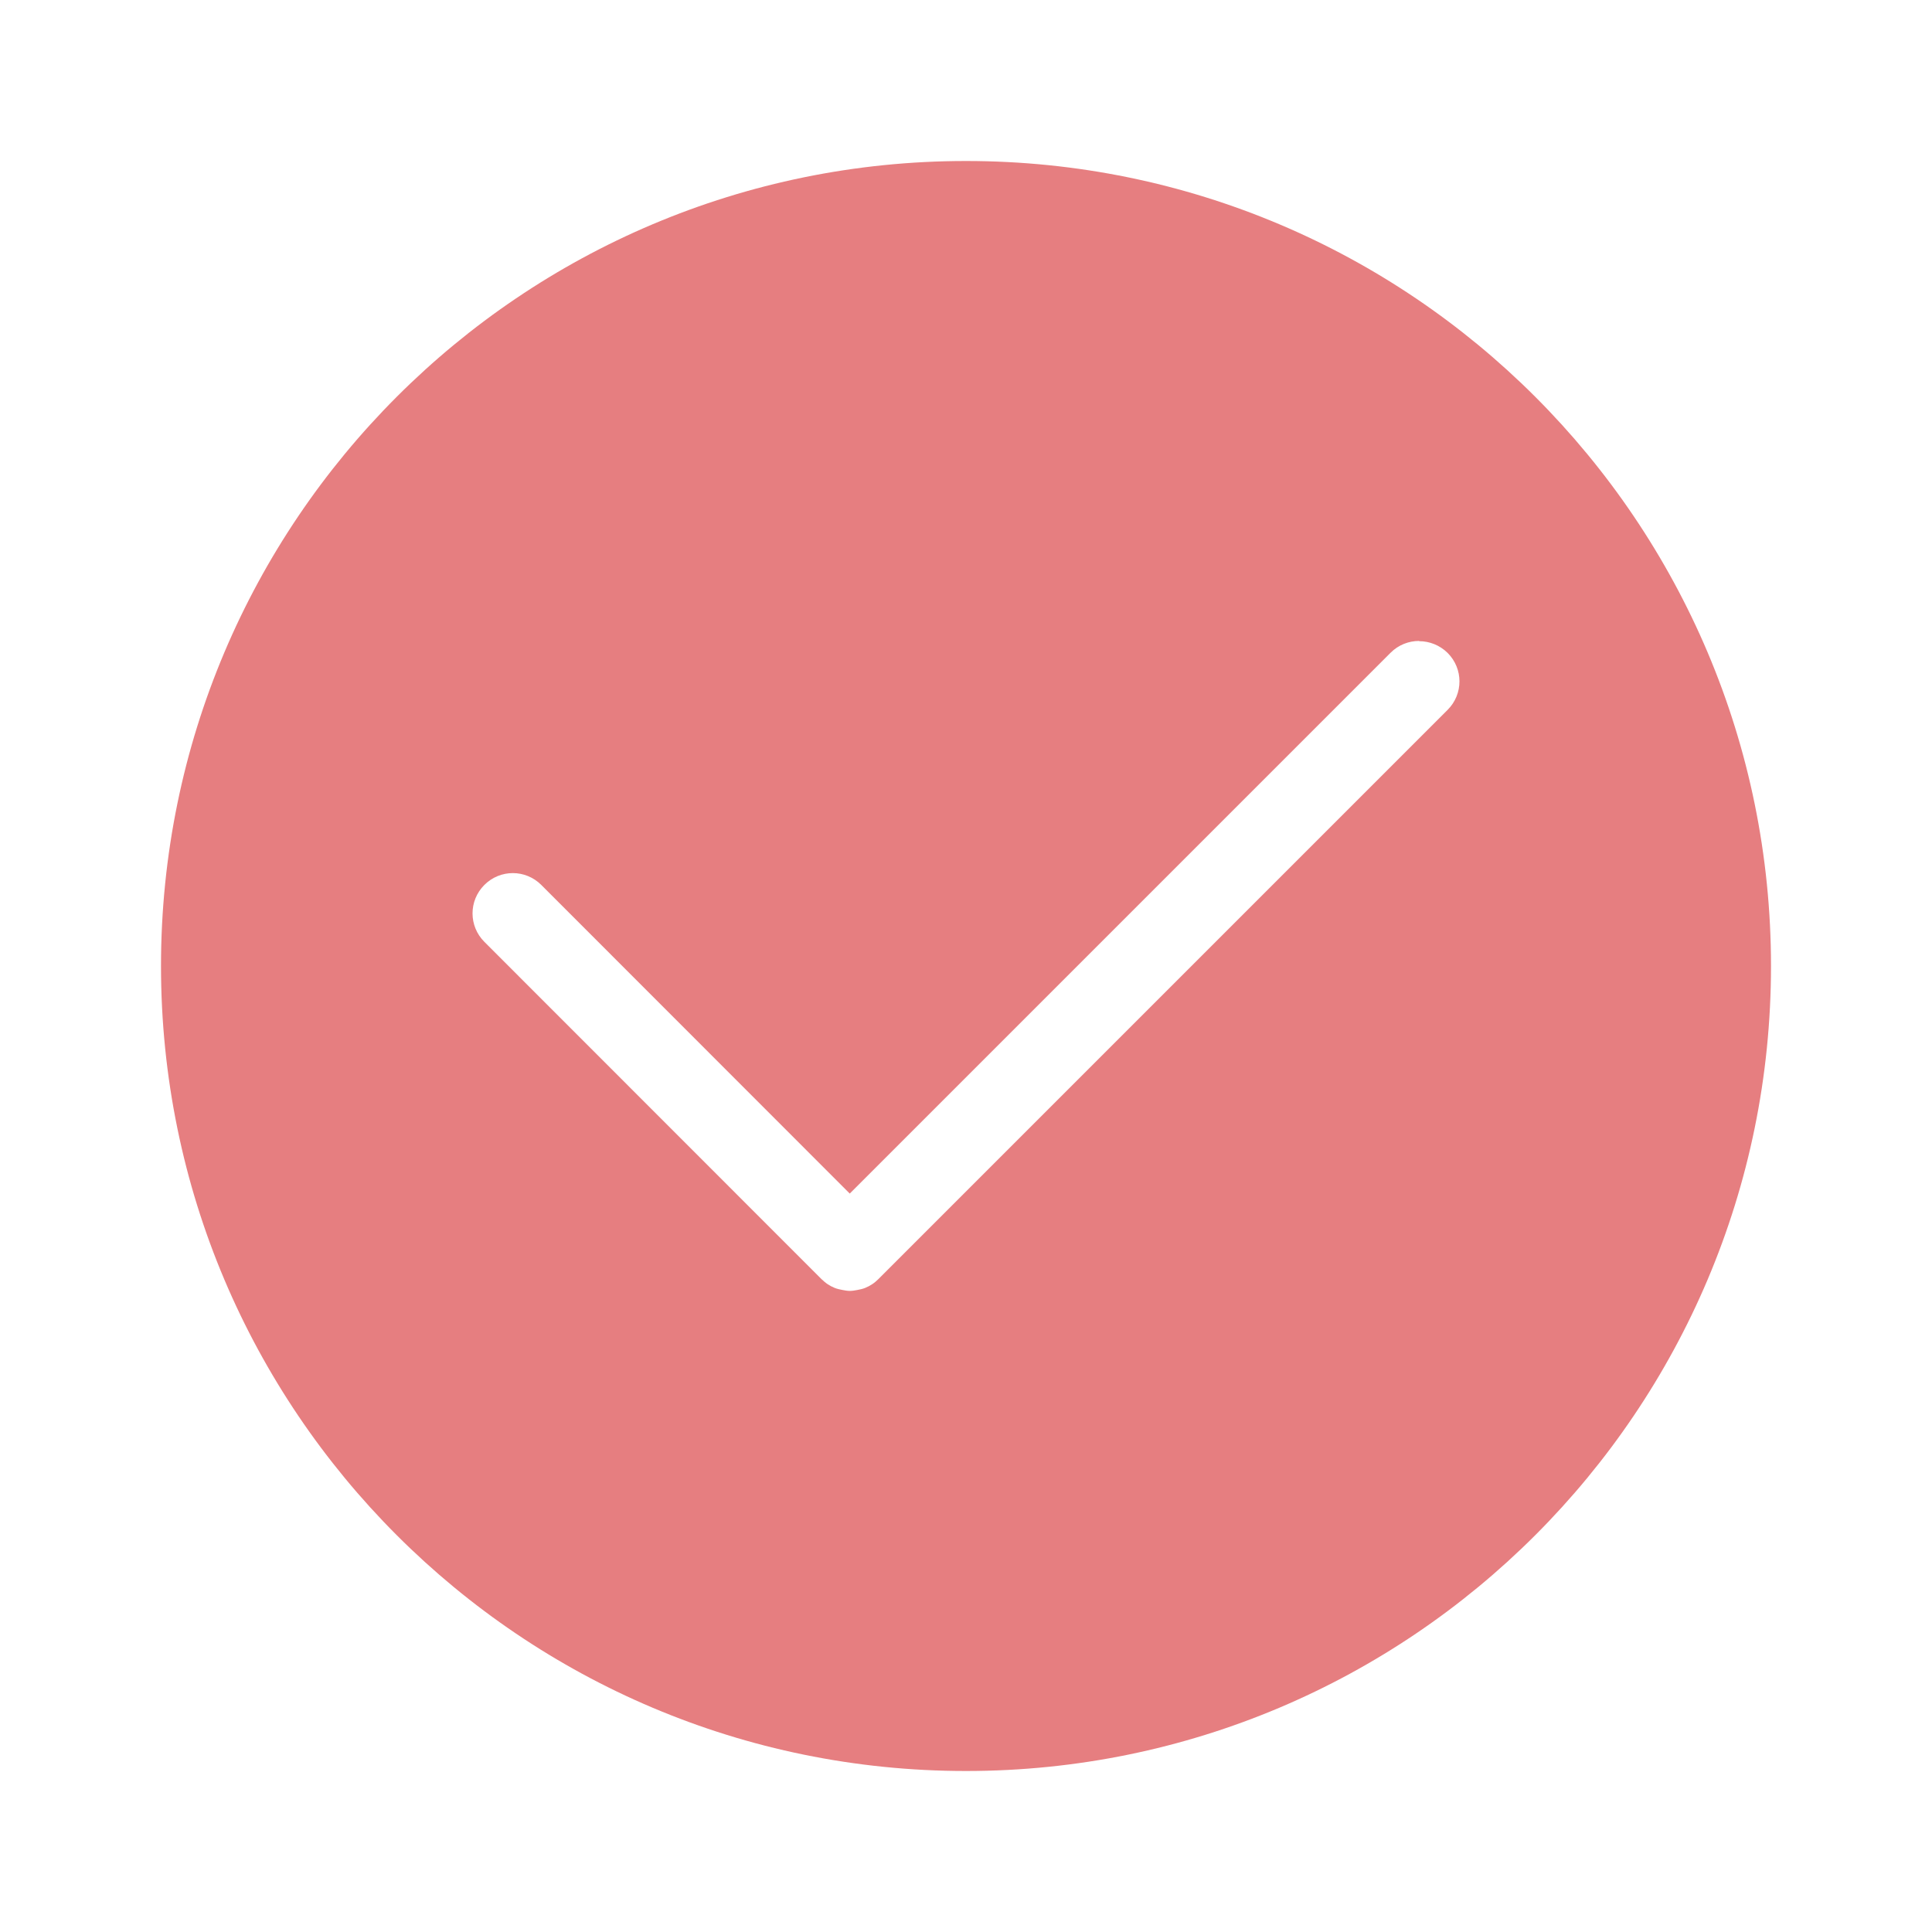
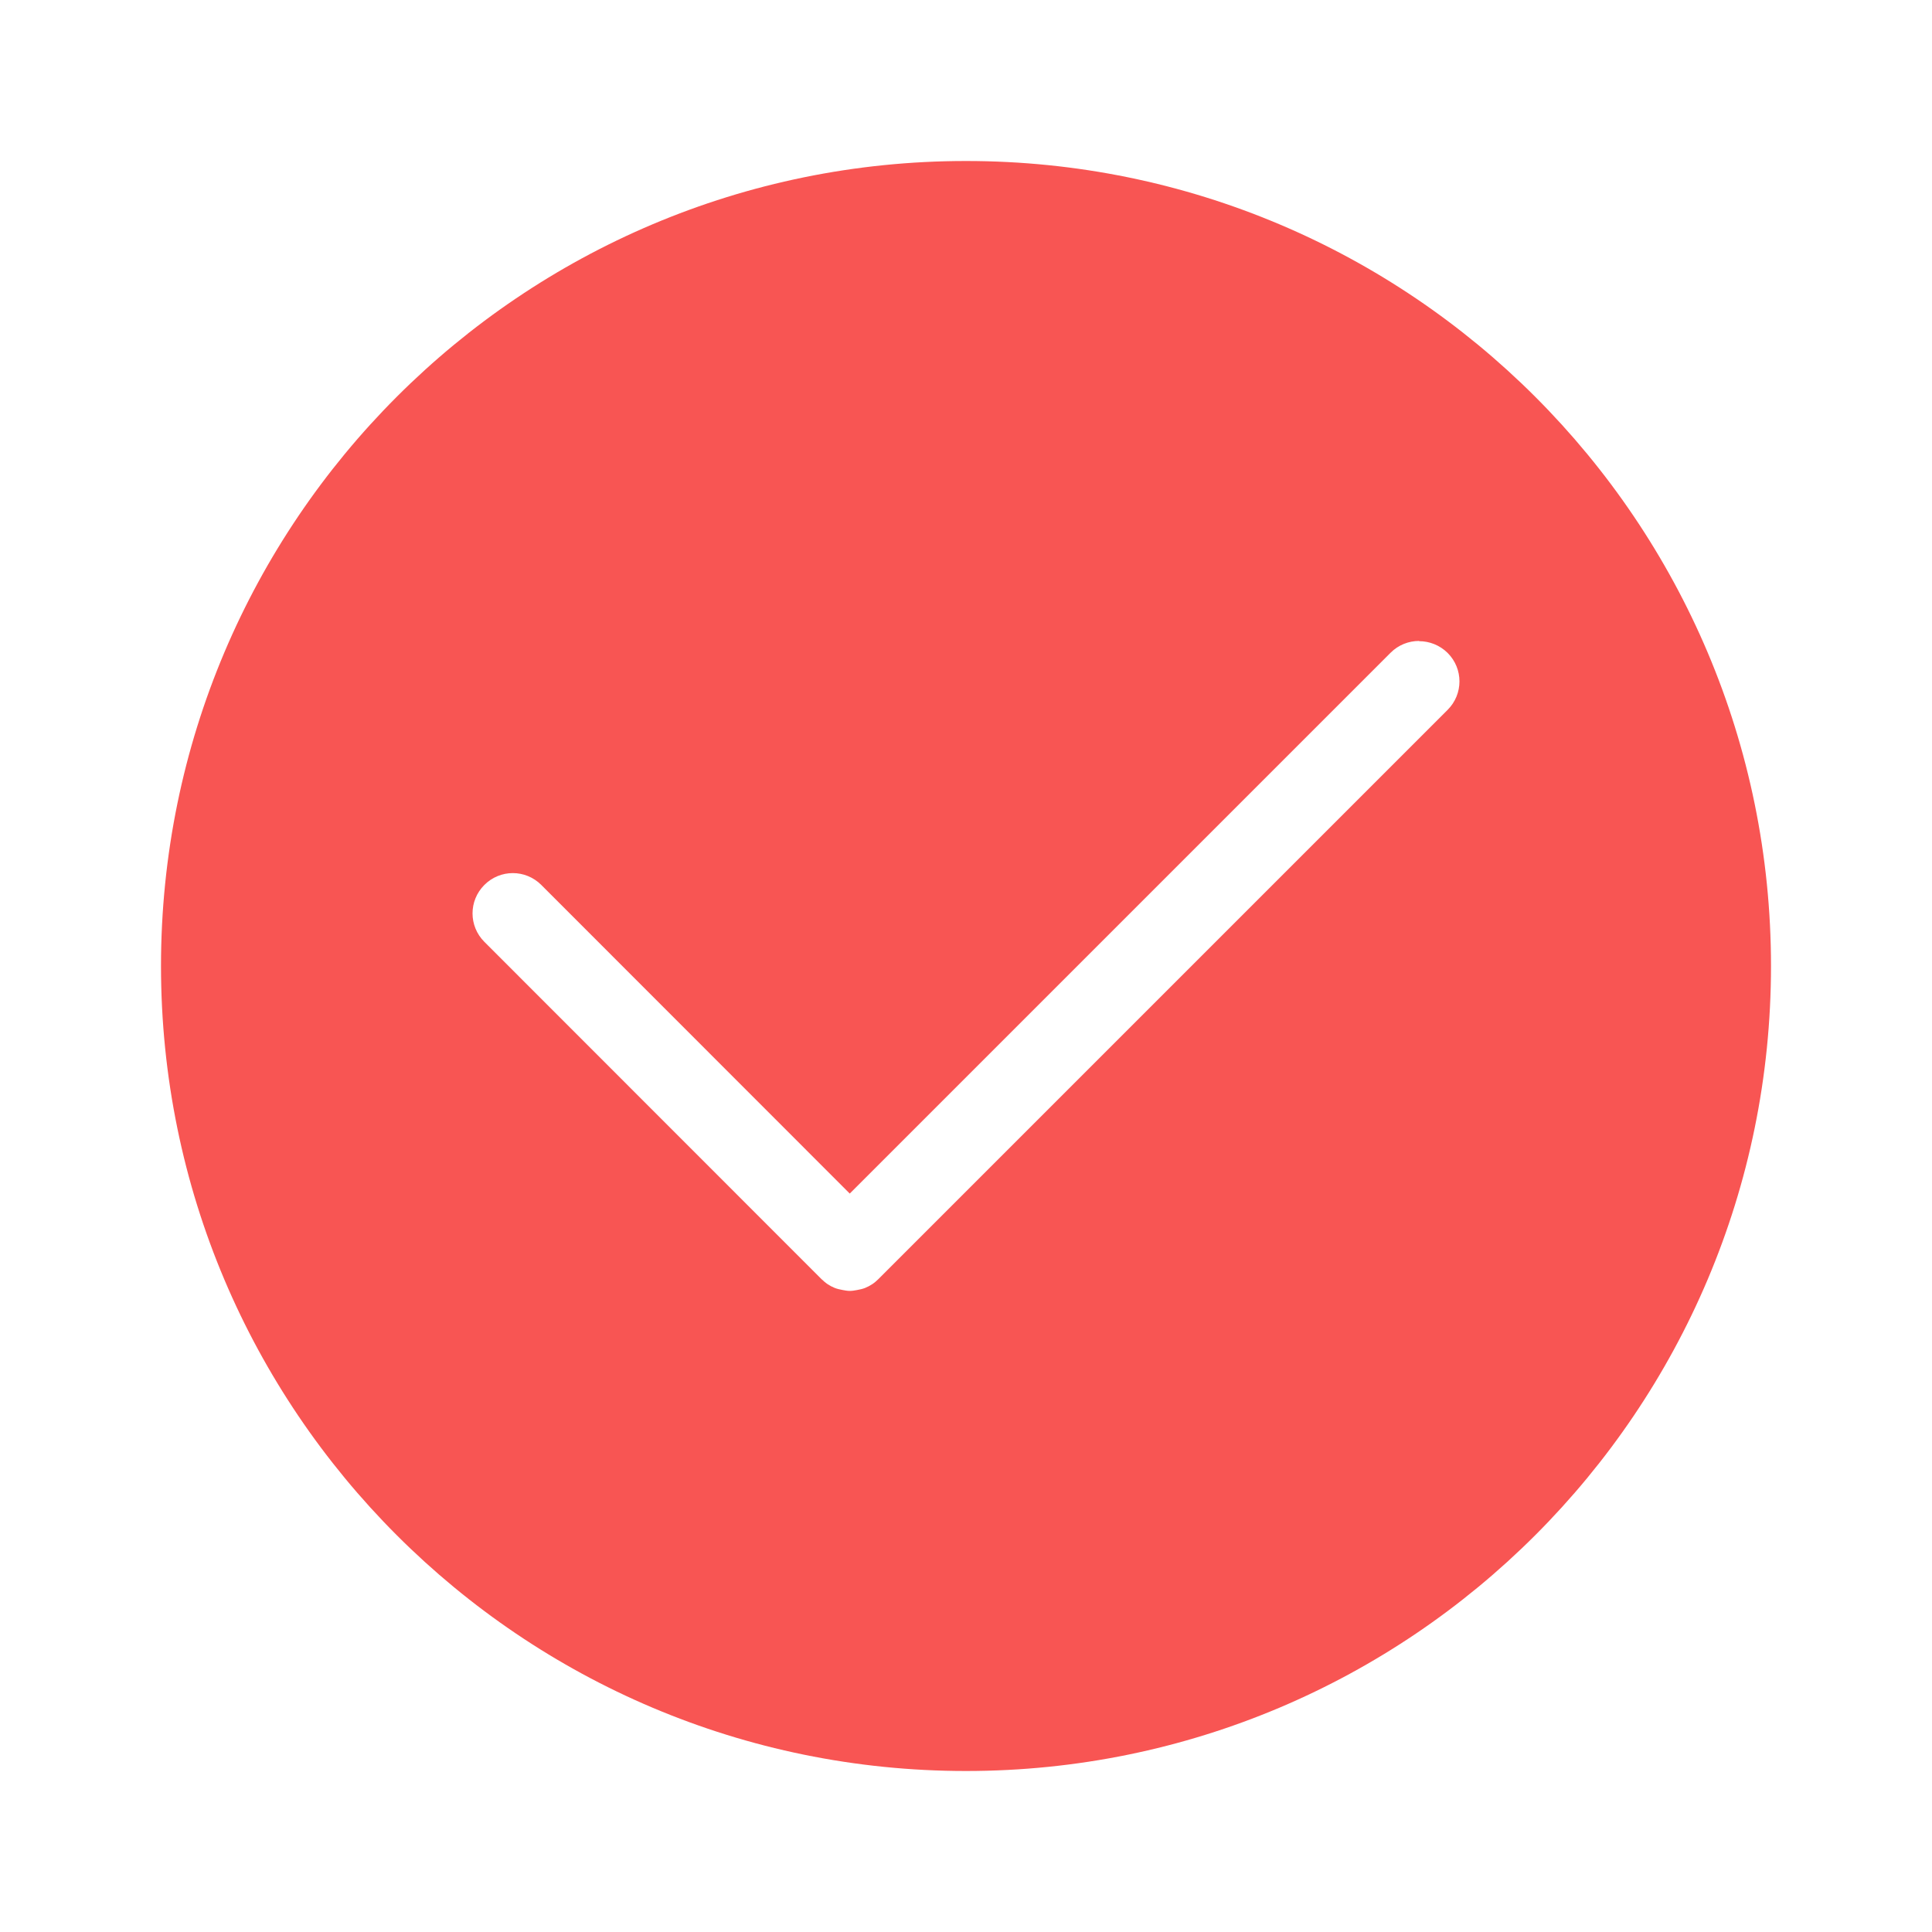
<svg xmlns="http://www.w3.org/2000/svg" width="24" height="24" version="1.1" viewBox="0 0 24 24">
-   <path d="m12 2a10 10 0 0 0-10 10 10 10 0 0 0 10 10 10 10 0 0 0 10-10 10 10 0 0 0-10-10zm5.629 5.963v0.002c0.128-4e-6 0.256 0.049 0.354 0.146 0.196 0.196 0.196 0.511 0 0.707l-7.072 7.072c-0.024 0.024-0.05 0.046-0.078 0.064-0.028 0.018-0.056 0.033-0.086 0.045-0.03 0.012-0.062 0.019-0.094 0.025-0.031 0.006-0.064 0.012-0.096 0.012-0.032 0-0.062-0.006-0.094-0.012-0.031-0.006-0.064-0.013-0.094-0.025-0.03-0.012-0.058-0.027-0.086-0.045-0.014-0.009-0.028-0.021-0.041-0.031-0.013-0.011-0.027-0.023-0.039-0.035l-4.186-4.188c-0.196-0.196-0.196-0.511 0-0.707 0.196-0.196 0.511-0.196 0.707 0l3.832 3.834 6.719-6.719c0.098-0.098 0.226-0.146 0.354-0.146z" fill="#E67E80" />
+   <path d="m12 2a10 10 0 0 0-10 10 10 10 0 0 0 10 10 10 10 0 0 0 10-10 10 10 0 0 0-10-10zm5.629 5.963v0.002c0.128-4e-6 0.256 0.049 0.354 0.146 0.196 0.196 0.196 0.511 0 0.707l-7.072 7.072c-0.024 0.024-0.05 0.046-0.078 0.064-0.028 0.018-0.056 0.033-0.086 0.045-0.03 0.012-0.062 0.019-0.094 0.025-0.031 0.006-0.064 0.012-0.096 0.012-0.032 0-0.062-0.006-0.094-0.012-0.031-0.006-0.064-0.013-0.094-0.025-0.03-0.012-0.058-0.027-0.086-0.045-0.014-0.009-0.028-0.021-0.041-0.031-0.013-0.011-0.027-0.023-0.039-0.035l-4.186-4.188c-0.196-0.196-0.196-0.511 0-0.707 0.196-0.196 0.511-0.196 0.707 0l3.832 3.834 6.719-6.719c0.098-0.098 0.226-0.146 0.354-0.146z" fill="#f85553" />
</svg>
